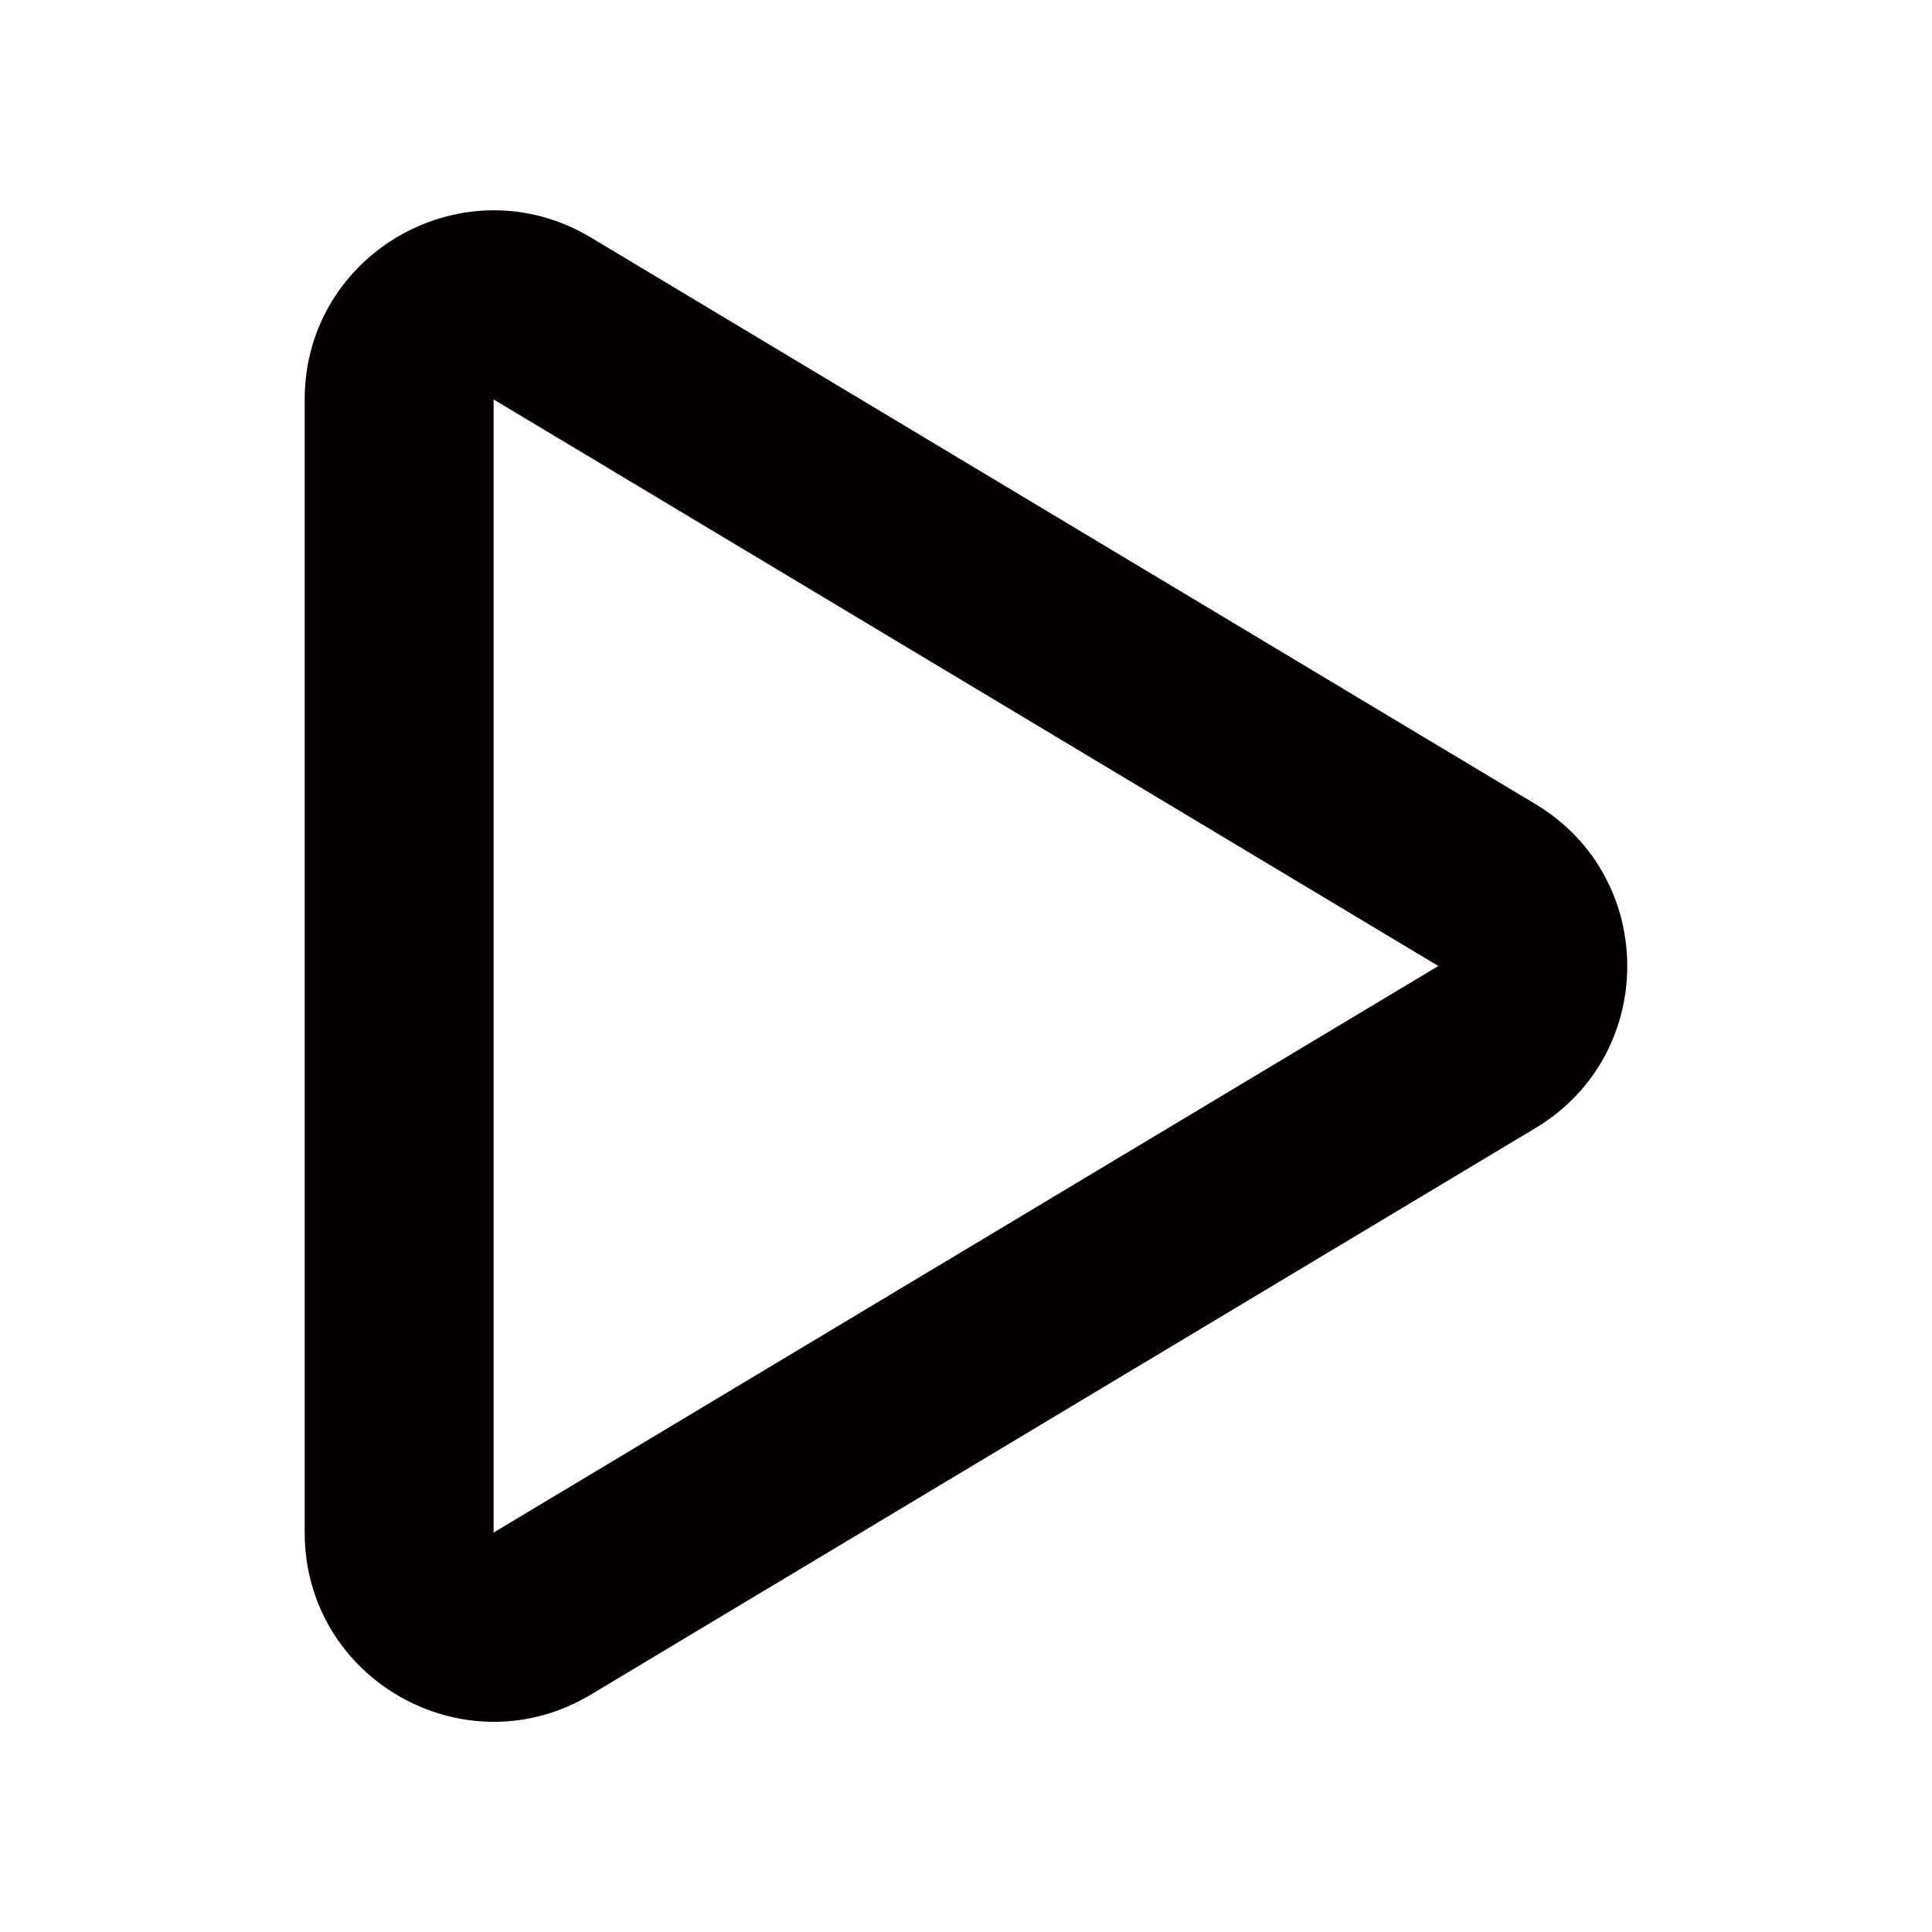
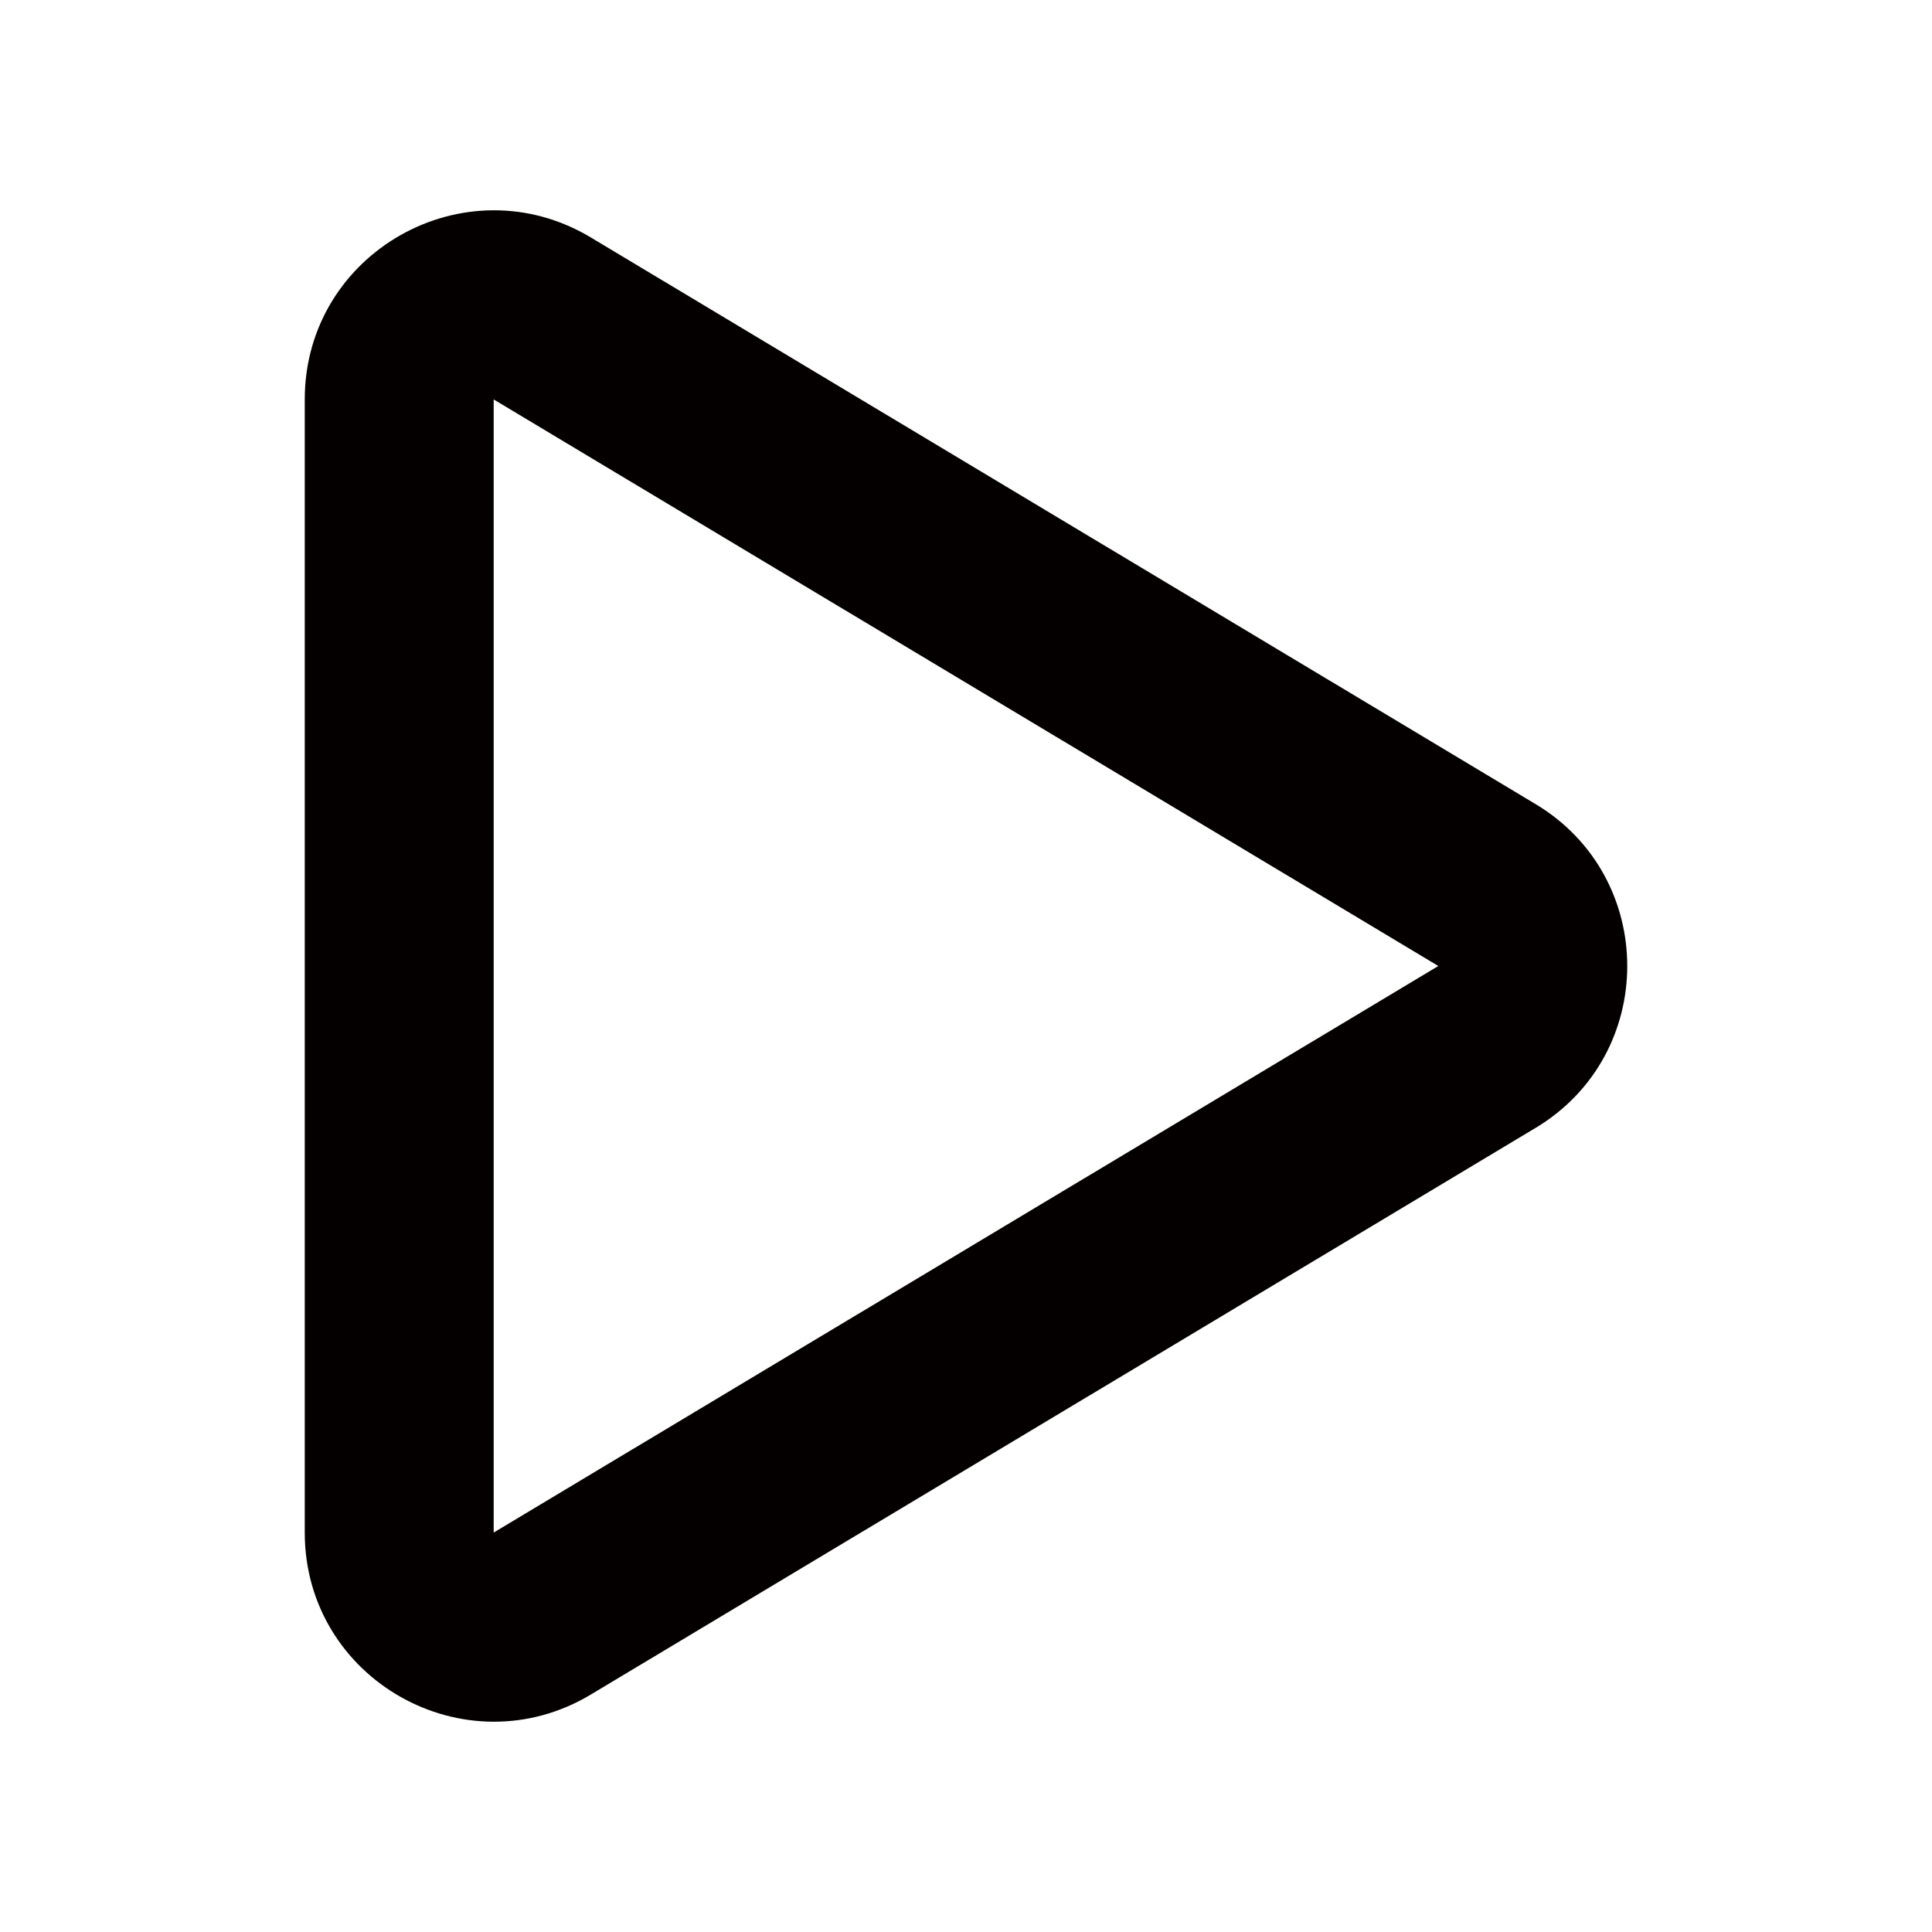
- <svg xmlns="http://www.w3.org/2000/svg" id="レイヤー_2" data-name="レイヤー 2" viewBox="0 0 591.02 591.02">
+ <svg xmlns="http://www.w3.org/2000/svg" id="_イヤー_2" viewBox="0 0 591.023 591.023">
  <defs>
    <style>.cls-1{fill:#040000;}</style>
  </defs>
  <g id="Components">
-     <g id="SliceIcon">
-       <g id="Icons">
-         <g id="Icons_Play-Icon" data-name="Icons/Play-Icon">
-           <path id="Play-Icon" class="cls-1" d="M151,468.83,440,295.51,151,122.19V468.83Zm-57.79,0h0V122.19c0-44.9,49-72.64,87.53-49.54L469.74,246c37.41,22.44,37.41,76.64,0,99.08l-289,173.32c-38.52,23.11-87.53-4.63-87.53-49.54Z" />
+     <g id="SliceIcon" transform="translate(-126, -89)">
+       <g id="Icons" transform="translate(46, 54)">
+         <g id="Icons_Play-Icon" transform="translate(80, 35)">
+           <path id="Play-Icon" class="cls-1" d="M151.023,468.831l288.977-173.32L151.023,122.192V468.831h0Zm-57.795,0h0V122.192c0-44.907,49.009-72.644,87.531-49.54L469.736,245.972c37.413,22.439,37.413,76.641,0,99.08l-288.977,173.32c-38.522,23.104-87.531-4.633-87.531-49.54h0Z" />
        </g>
      </g>
    </g>
  </g>
</svg>
